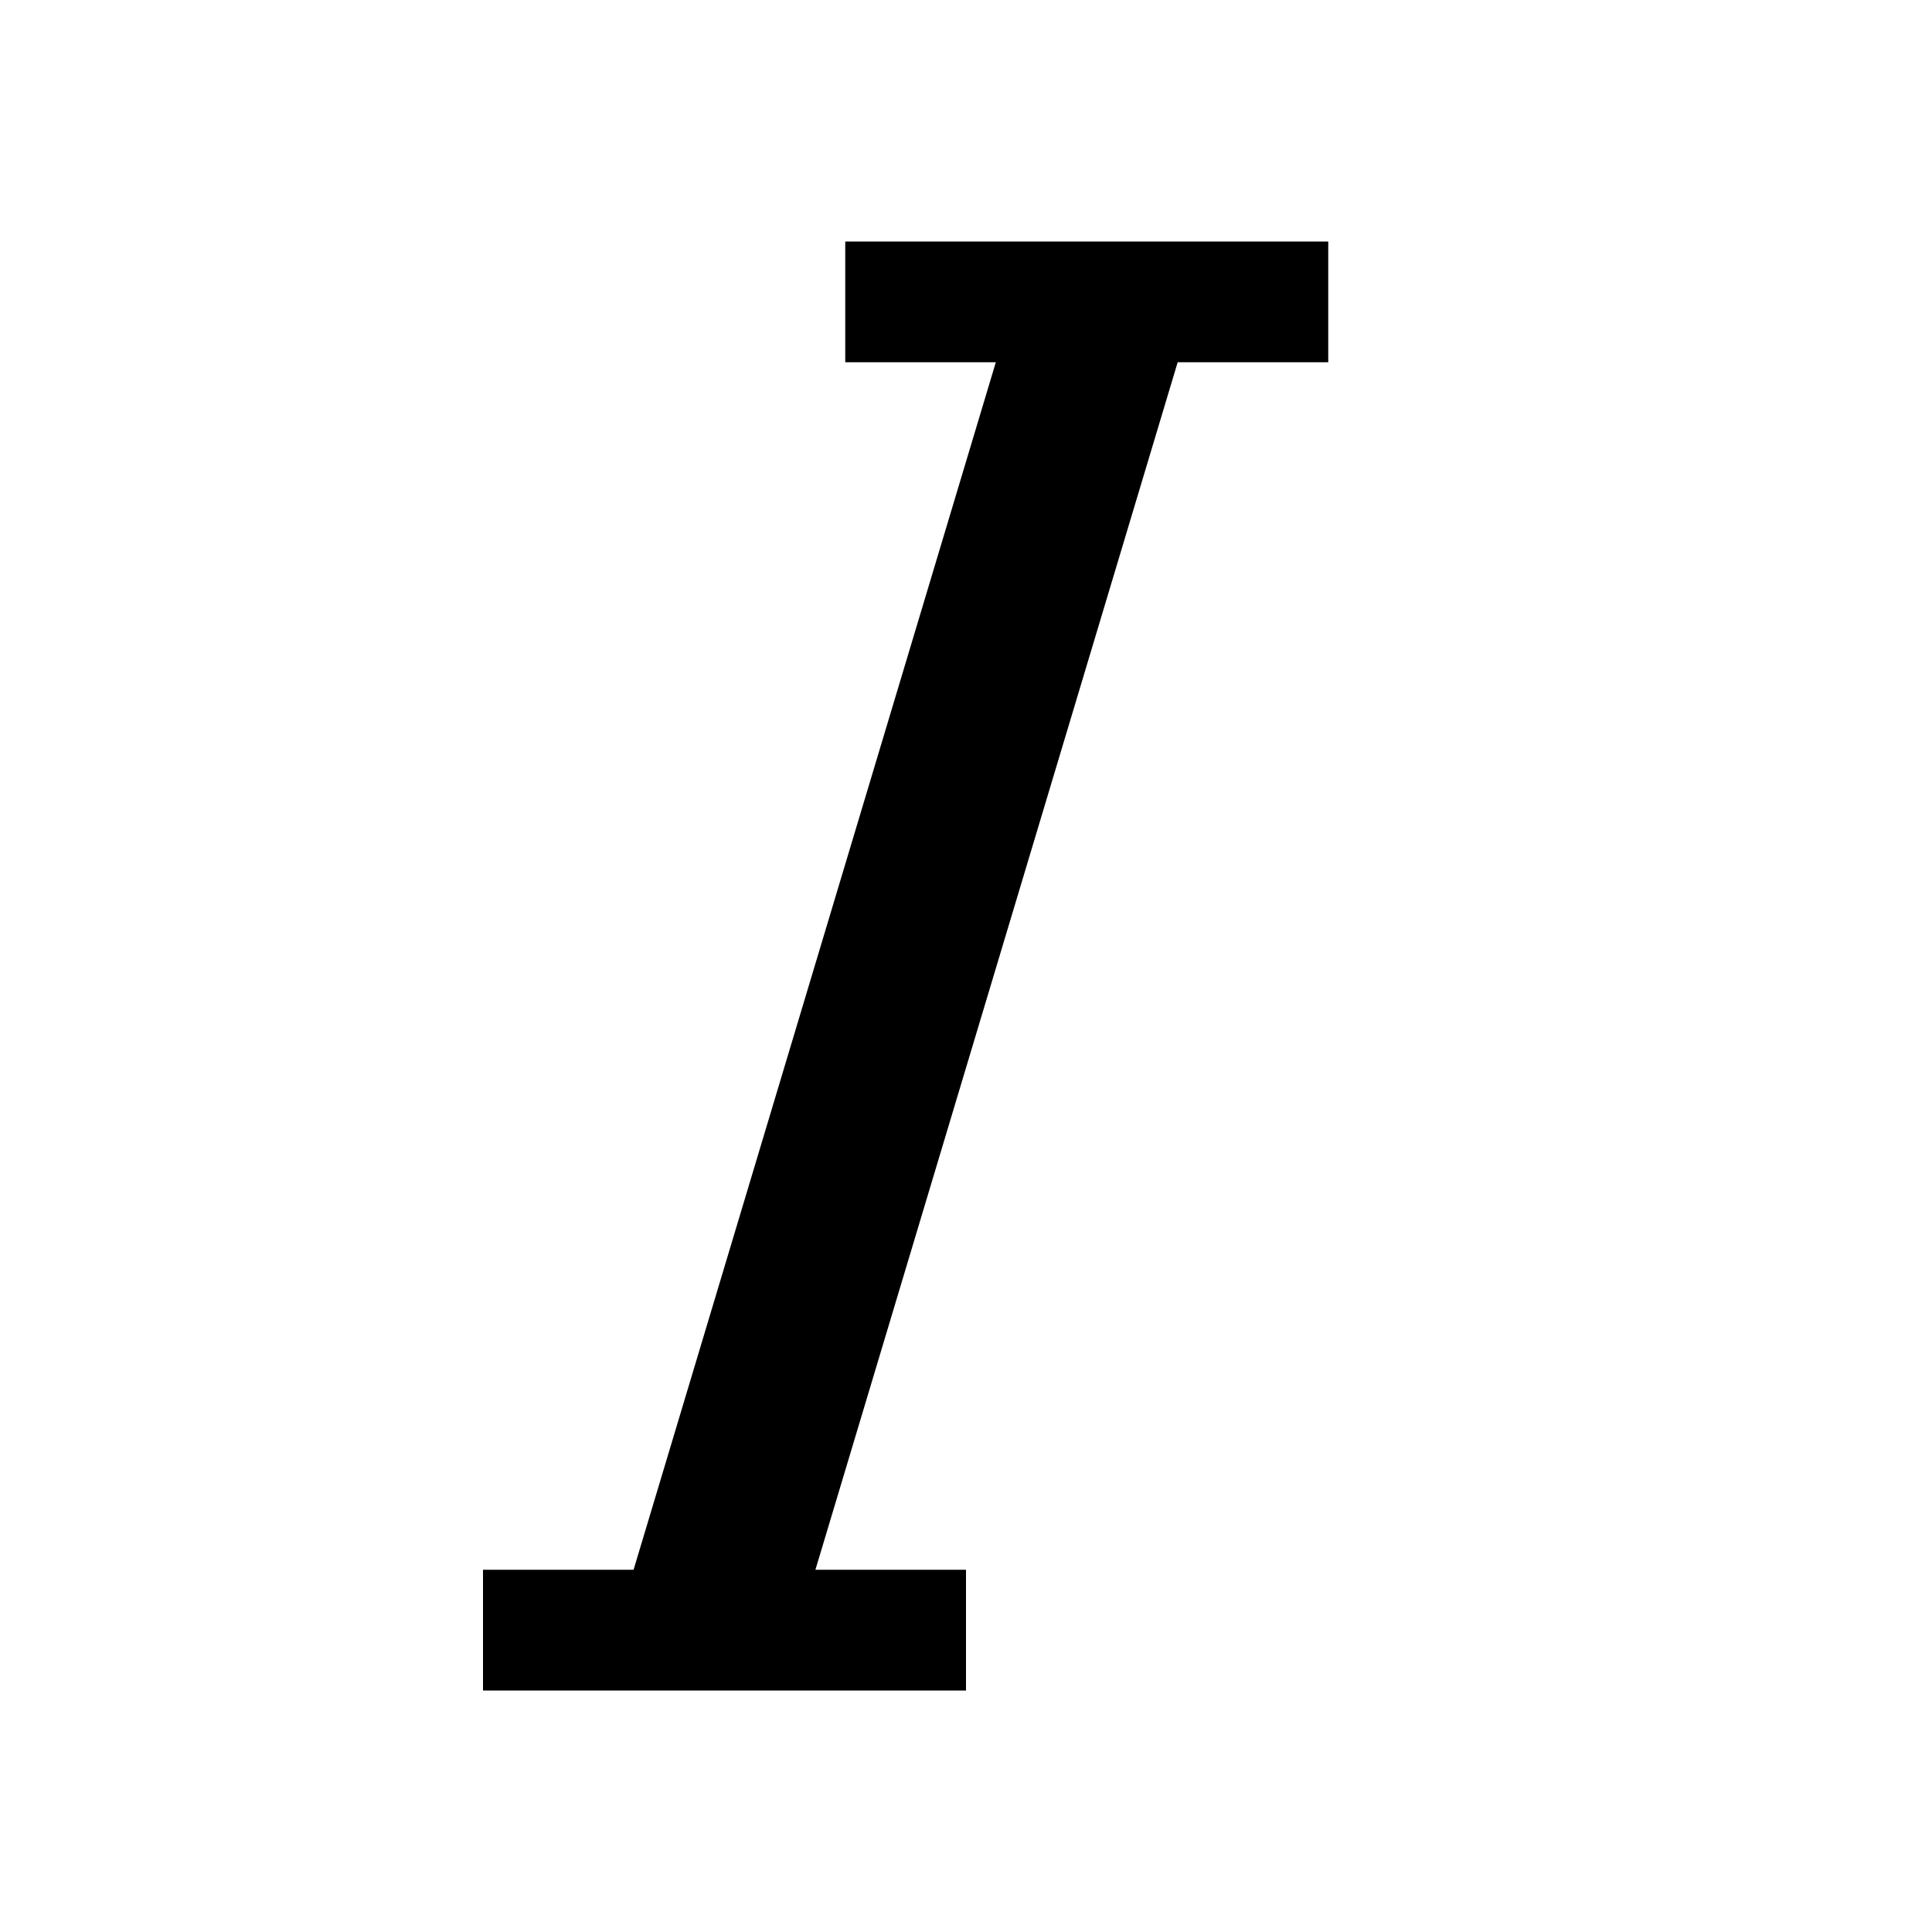
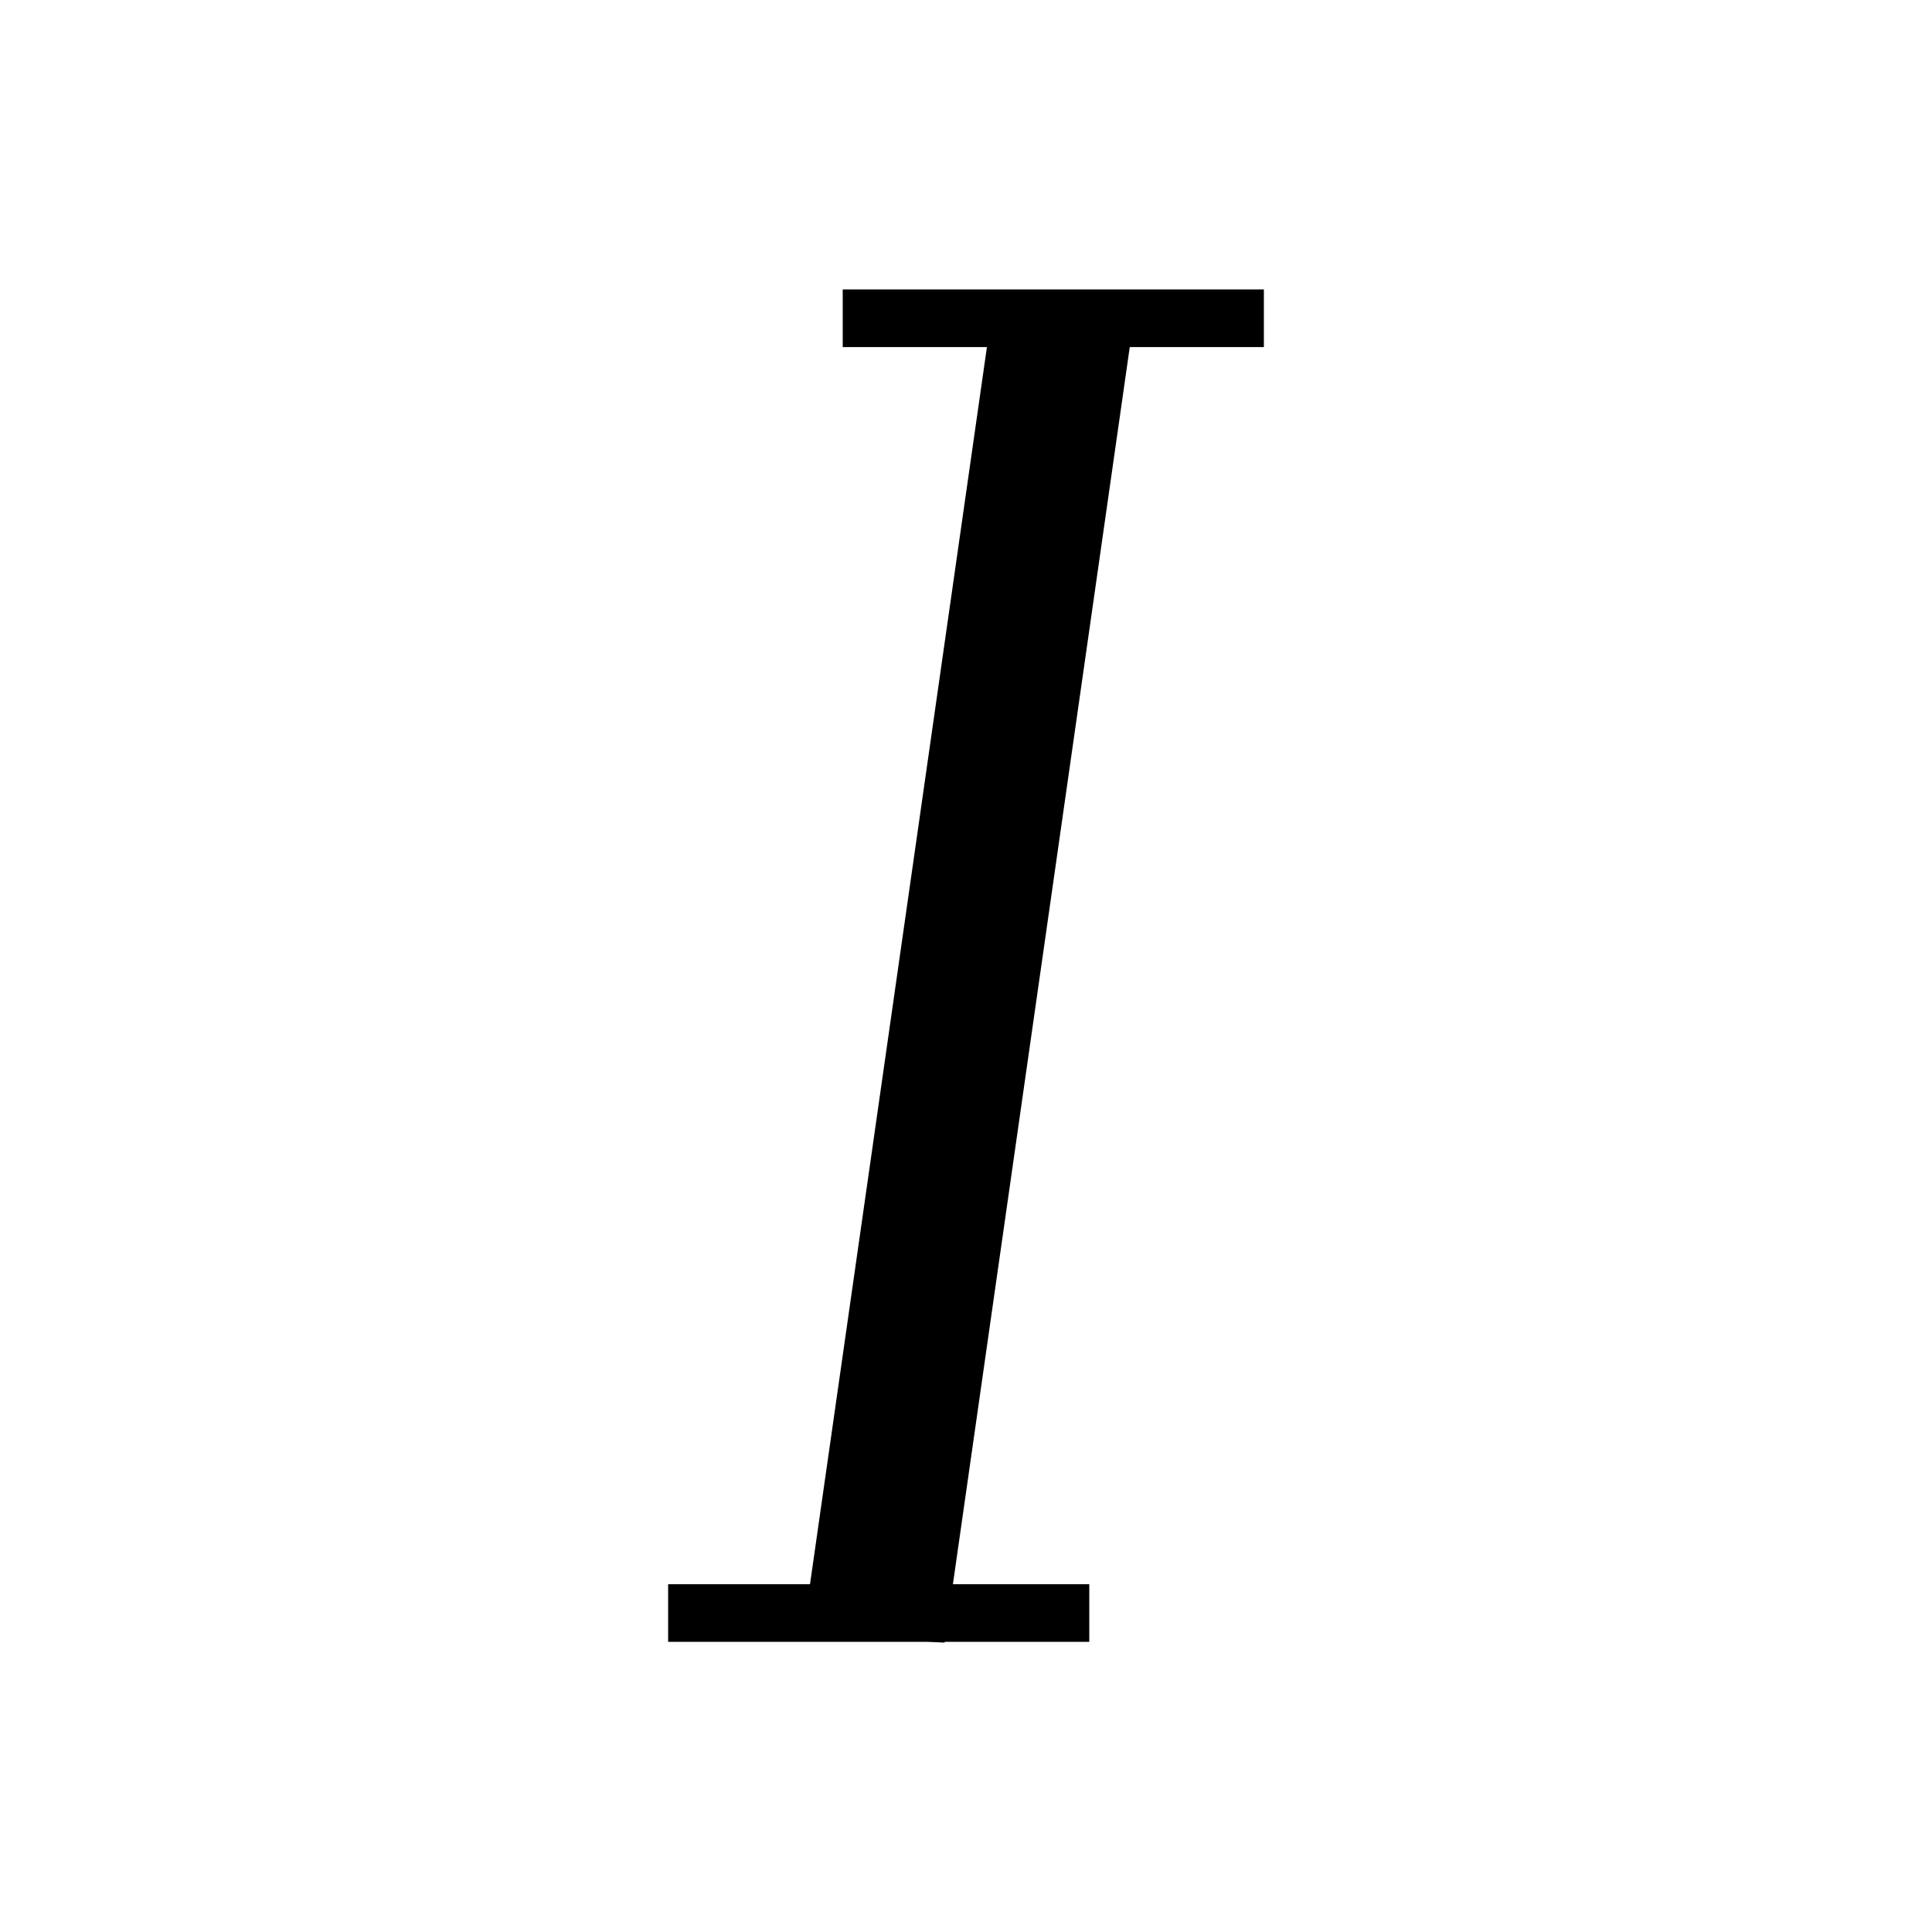
- <svg xmlns="http://www.w3.org/2000/svg" version="1.1" id="Calque_1" x="0px" y="0px" width="16px" height="16px" viewBox="0 0 16 16" enable-background="new 0 0 16 16" xml:space="preserve">
-   <g>
-     <path d="M7,3V2h4v1H9.753l-3,10H8v1H4v-1h1.247l3-10H7z" />
-   </g>
+ <svg xmlns="http://www.w3.org/2000/svg" version="1.1" id="图层_1" x="0px" y="0px" width="28.35px" height="28.35px" viewBox="0 0 28.35 28.35" enable-background="new 0 0 28.35 28.35" xml:space="preserve">
+   <polygon points="18.546,5.093 18.546,4.247 12.366,4.247 12.366,5.093 14.482,5.093 11.886,23.246 9.804,23.246 9.804,24.092   13.602,24.092 13.861,24.103 13.862,24.092 15.984,24.092 15.984,23.246 13.983,23.246 16.578,5.093 " />
</svg>
